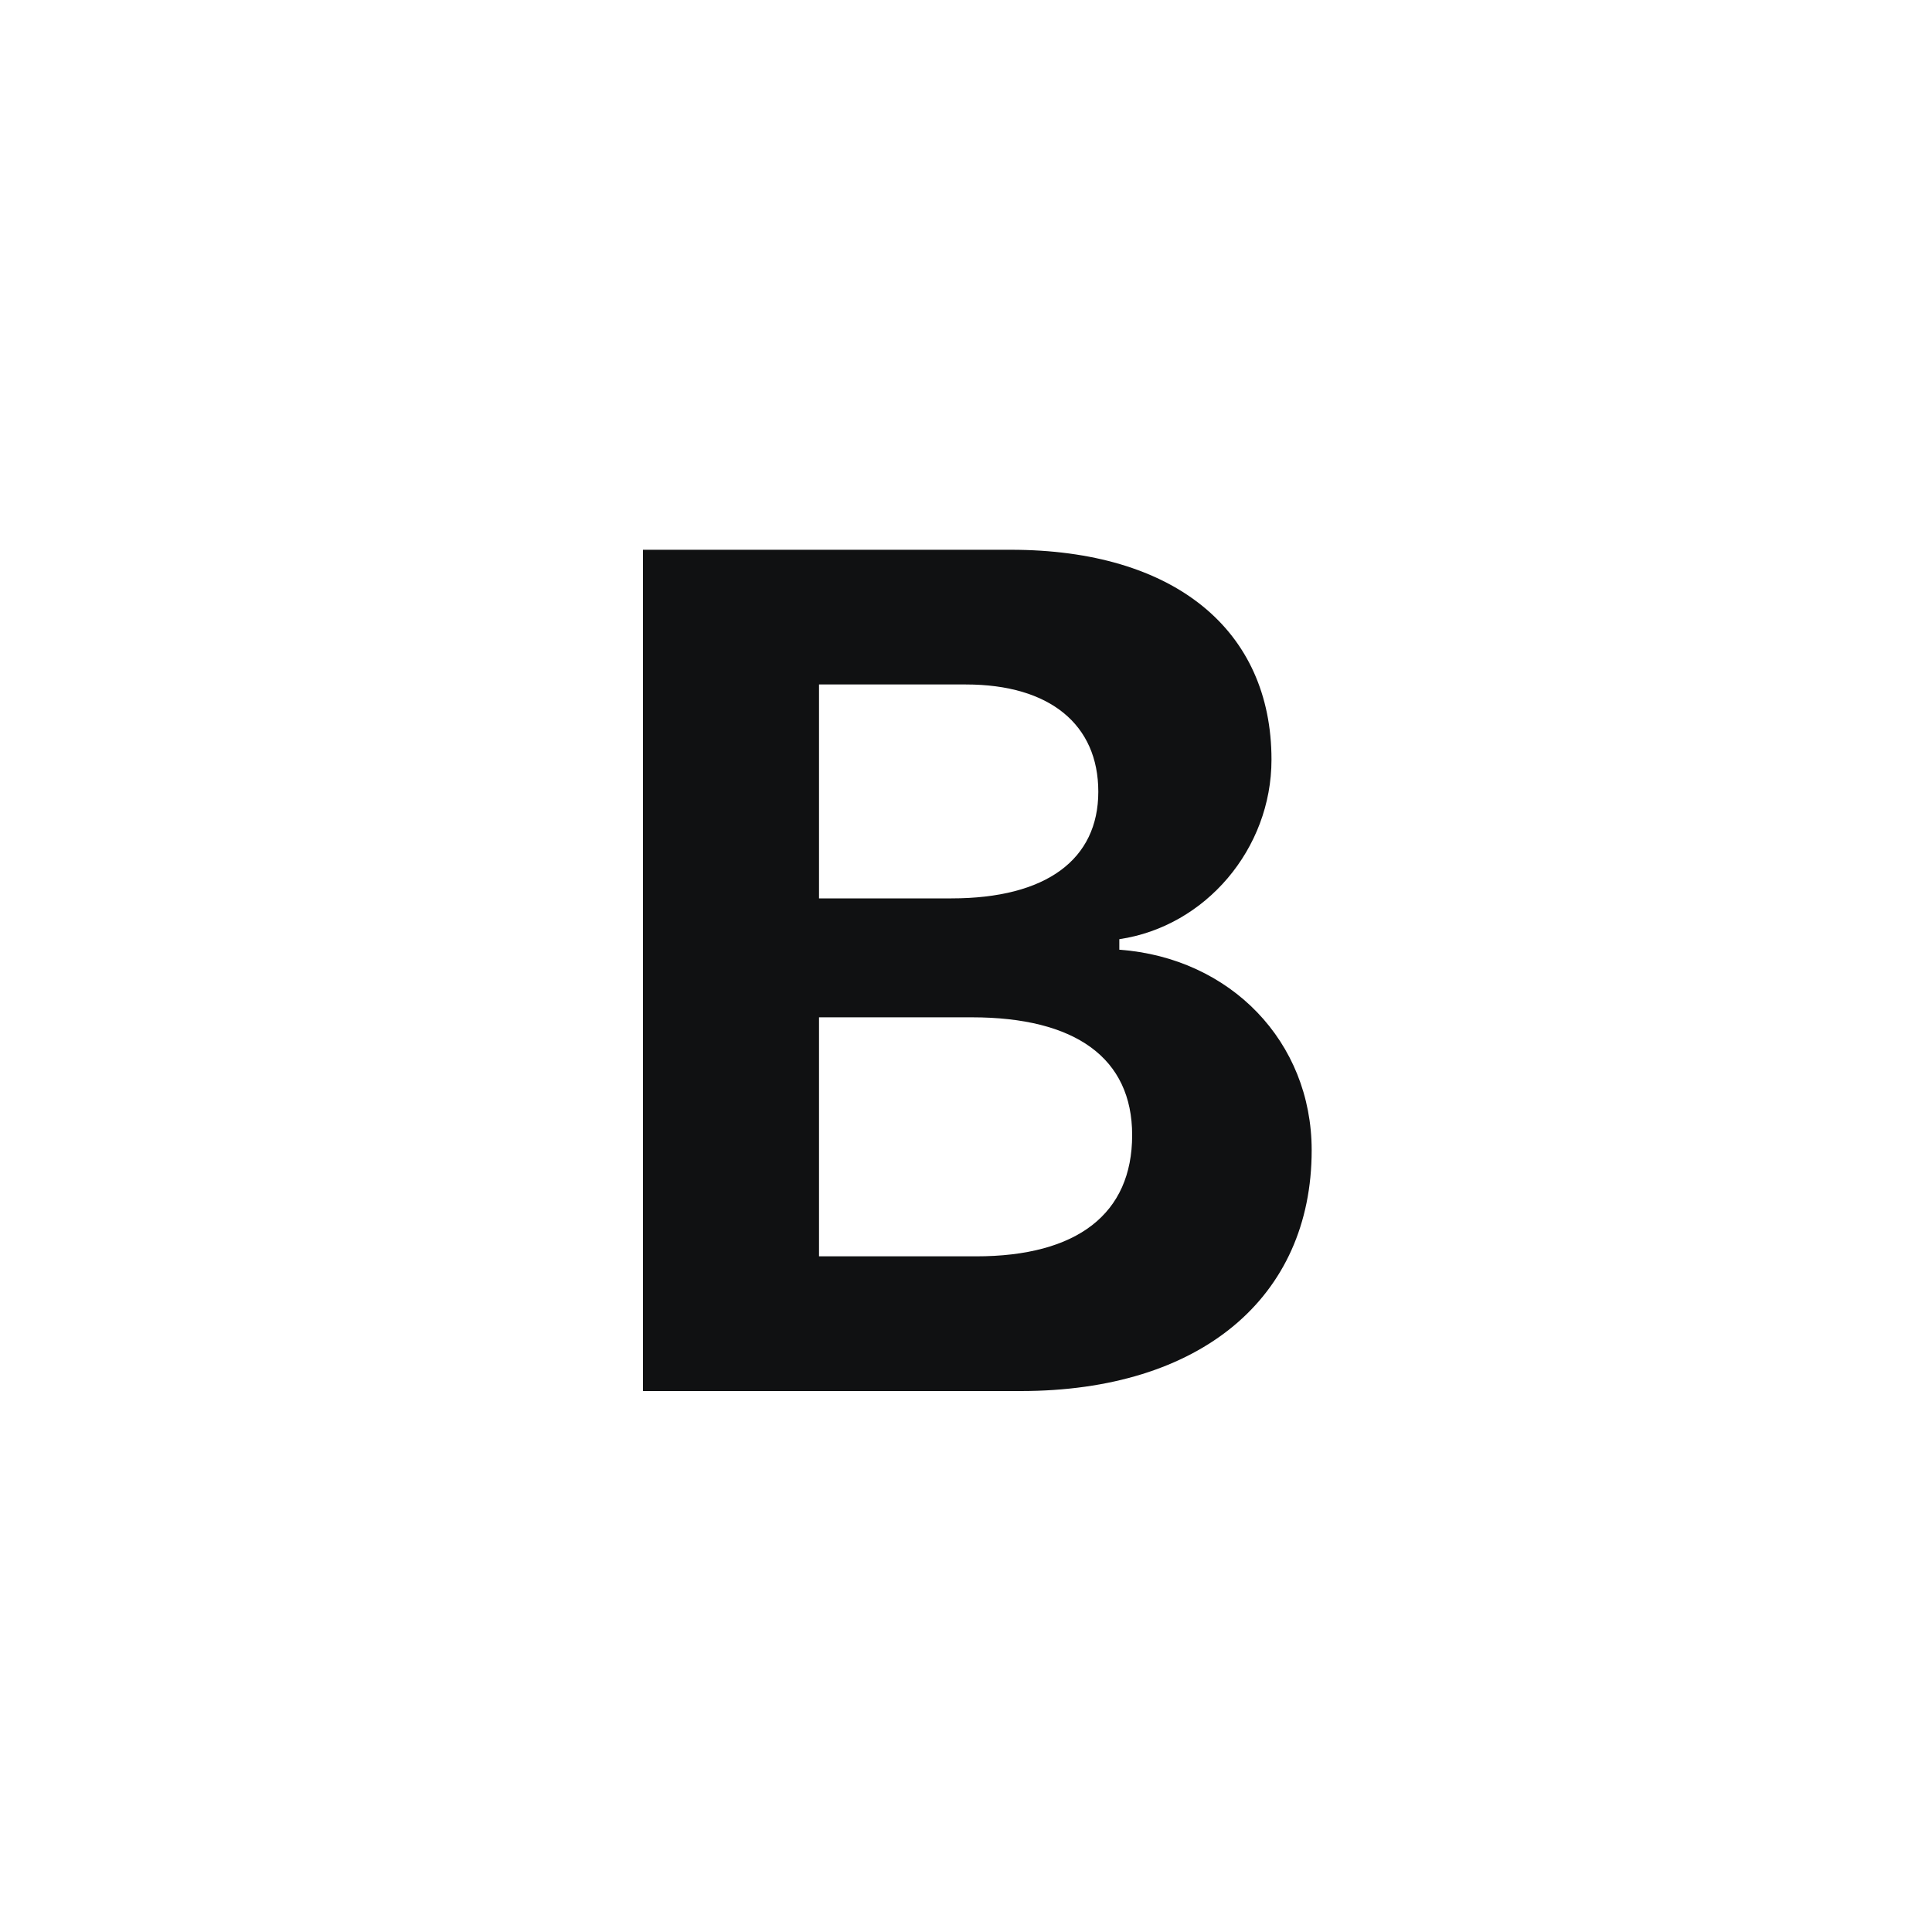
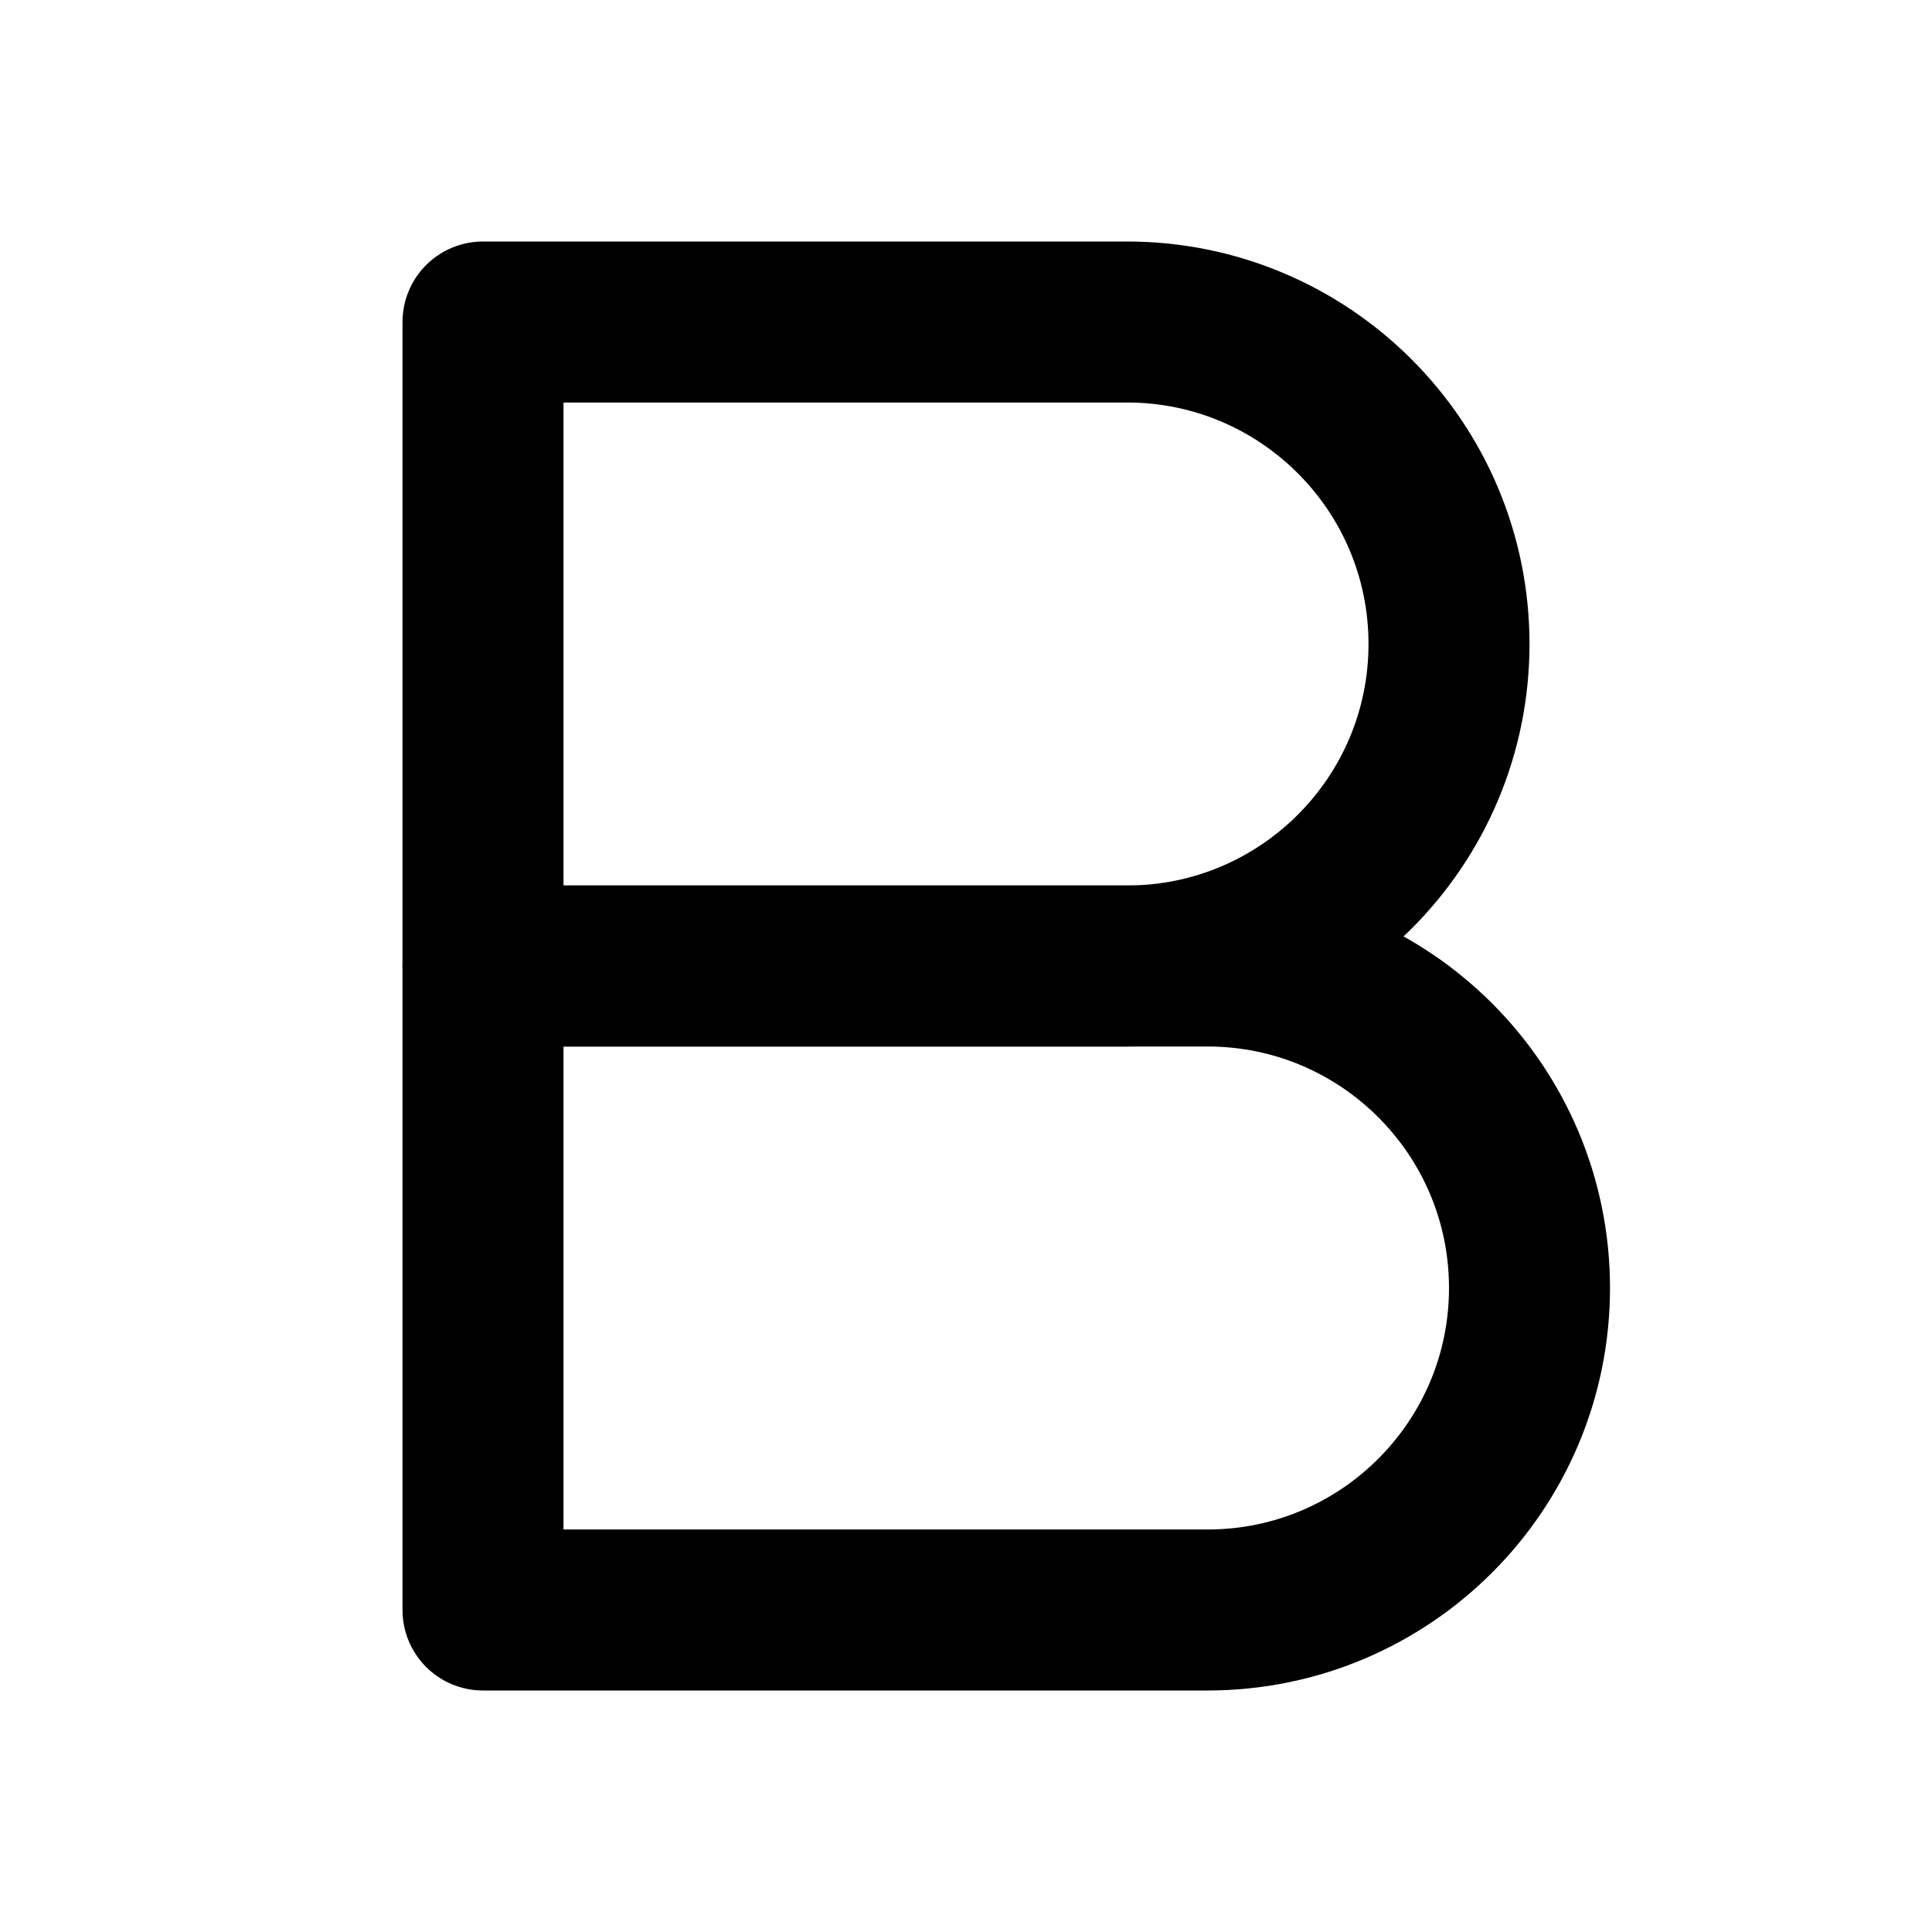
- <svg xmlns="http://www.w3.org/2000/svg" width="25" height="25" viewBox="0 0 25 25" fill="none">
-   <path d="M13.209 18C15.532 18 16.973 16.793 16.973 14.884C16.973 13.481 15.925 12.395 14.484 12.289V12.153C15.6 11.988 16.453 10.984 16.453 9.83C16.453 8.148 15.193 7.114 13.08 7.114H8.32V18H13.209ZM10.598 8.857H12.499C13.586 8.857 14.212 9.377 14.212 10.245C14.212 11.12 13.541 11.625 12.311 11.625H10.598V8.857ZM10.598 16.257V13.164H12.575C13.918 13.164 14.65 13.692 14.65 14.688C14.65 15.707 13.94 16.257 12.628 16.257H10.598Z" fill="#101112" />
+ <svg xmlns="http://www.w3.org/2000/svg" width="24" height="24" viewBox="0 0 24 24" fill="none" stroke="currentColor" stroke-width="2" stroke-linecap="round" stroke-linejoin="round" class="feather feather-bold">
+   <path d="M6 4h8a4 4 0 0 1 4 4 4 4 0 0 1-4 4H6z" />
+   <path d="M6 12h9a4 4 0 0 1 4 4 4 4 0 0 1-4 4H6z" />
</svg>
